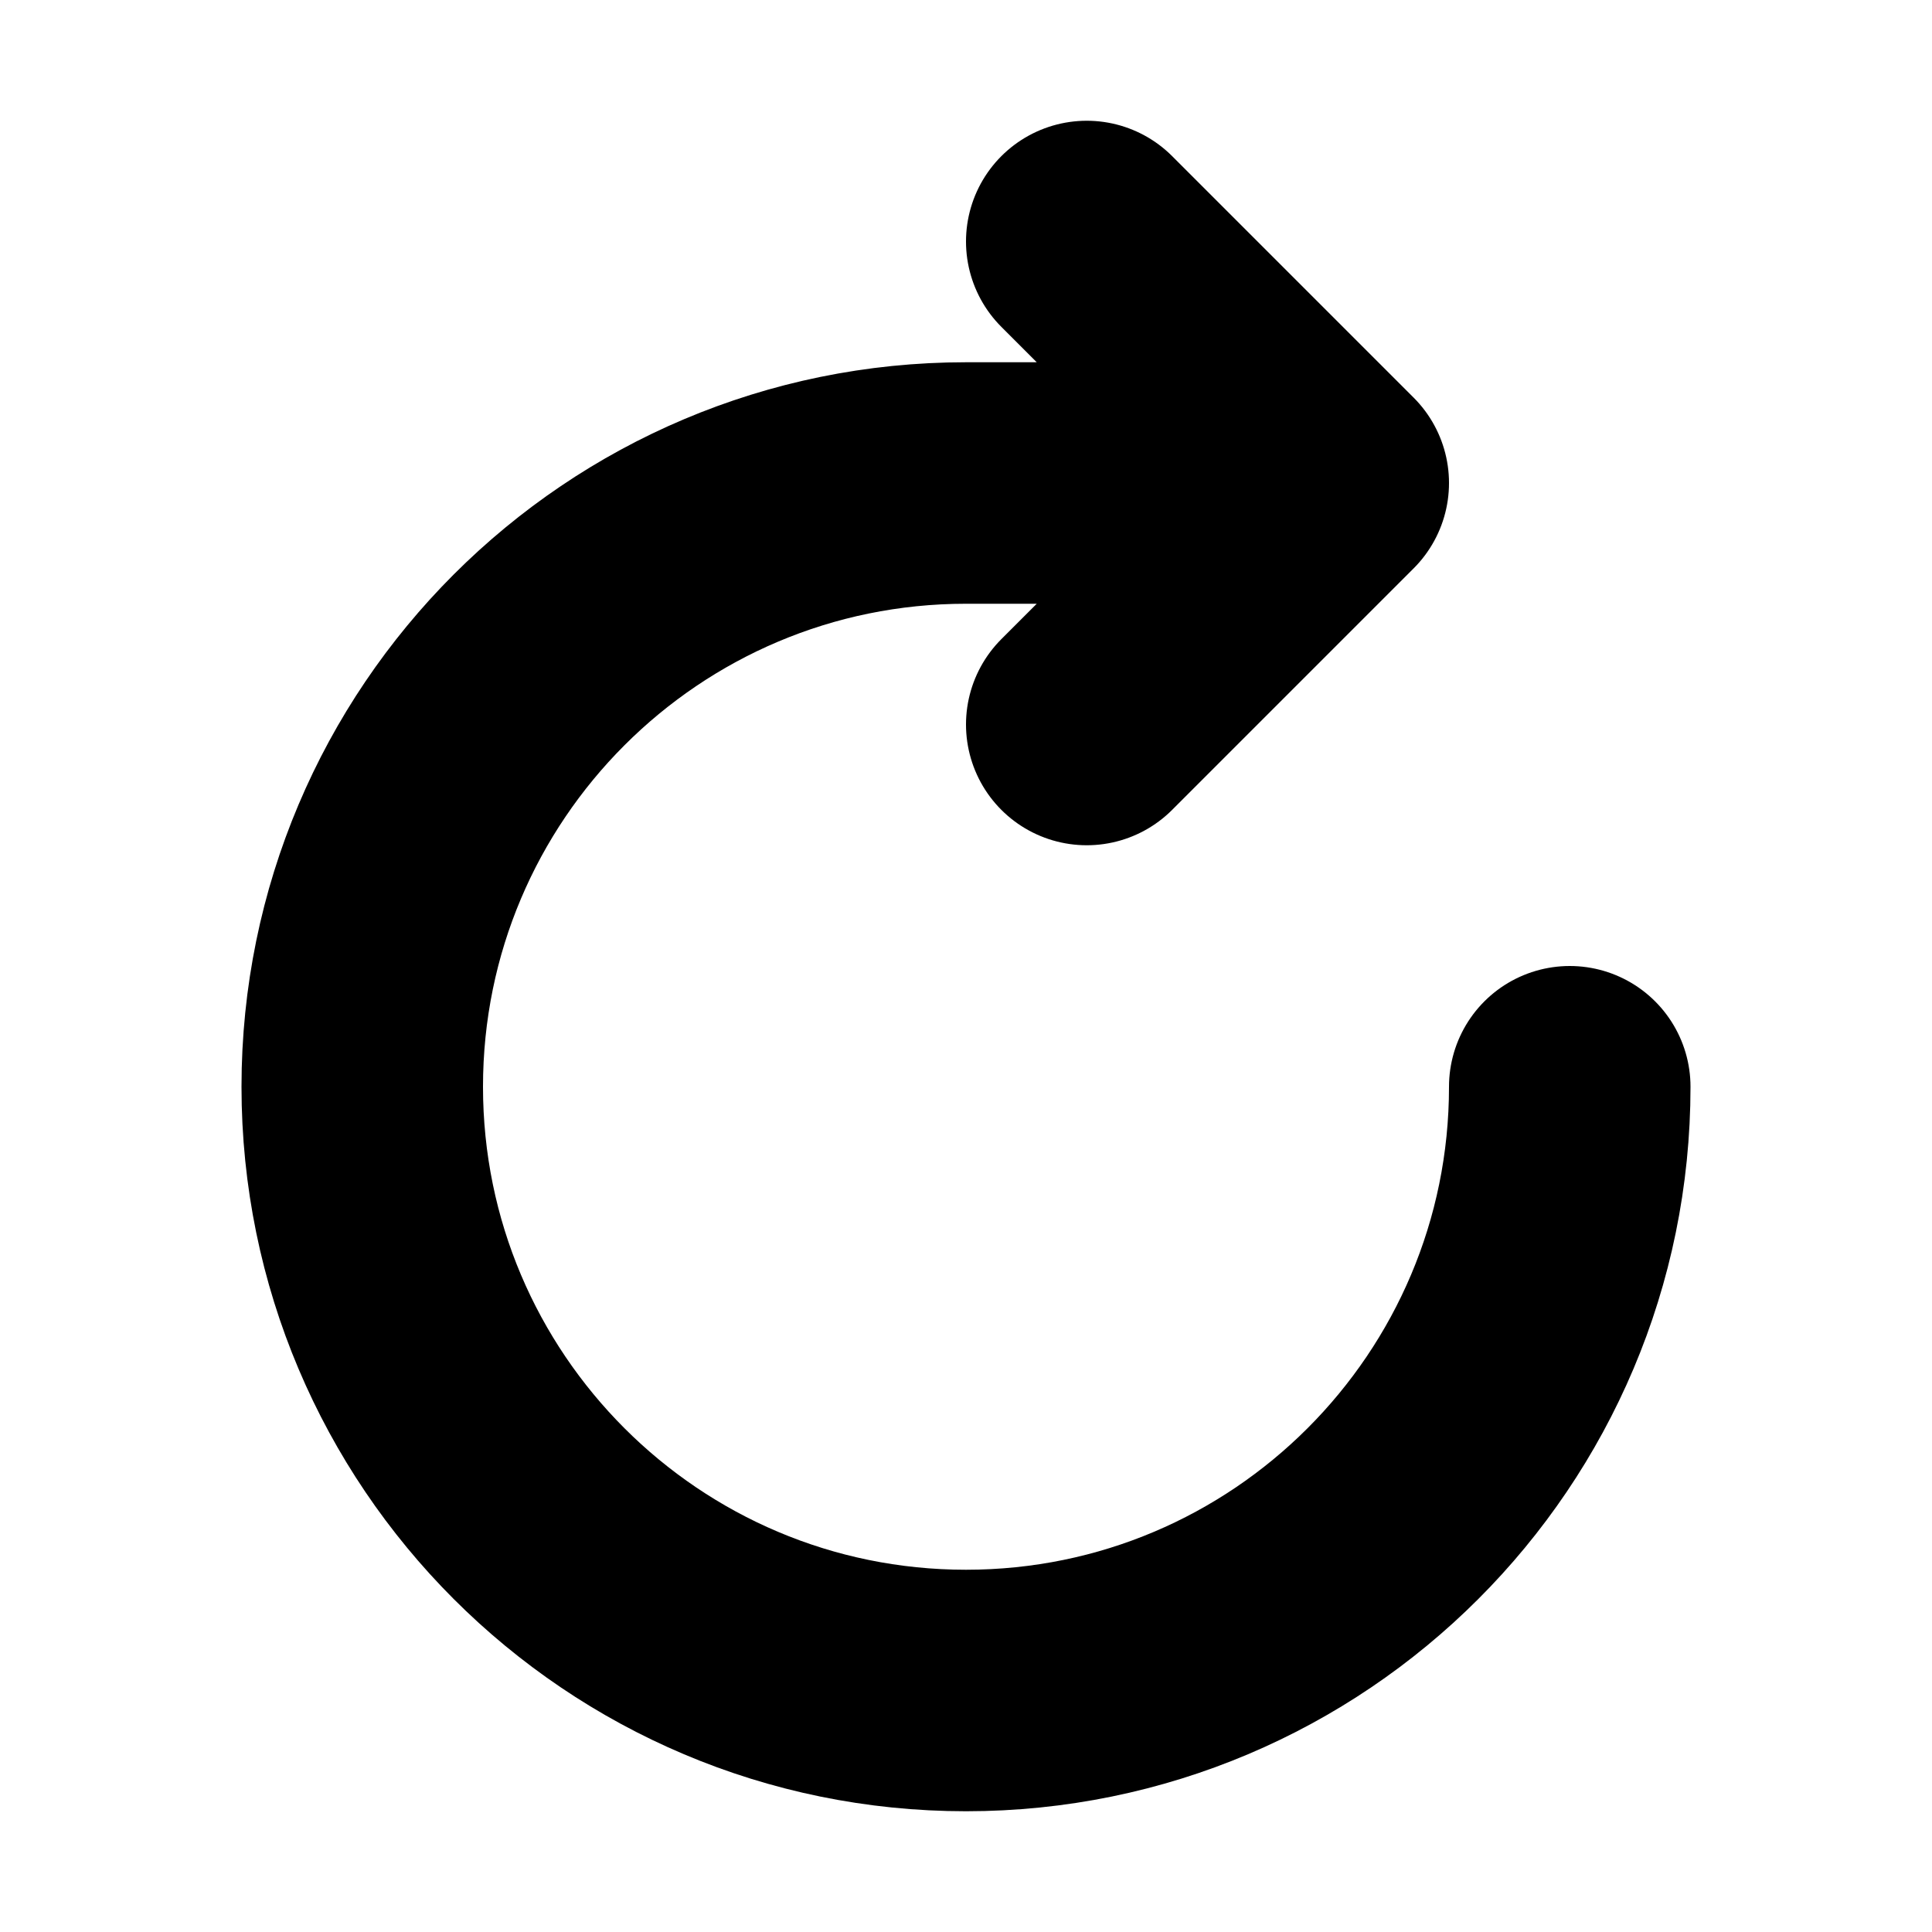
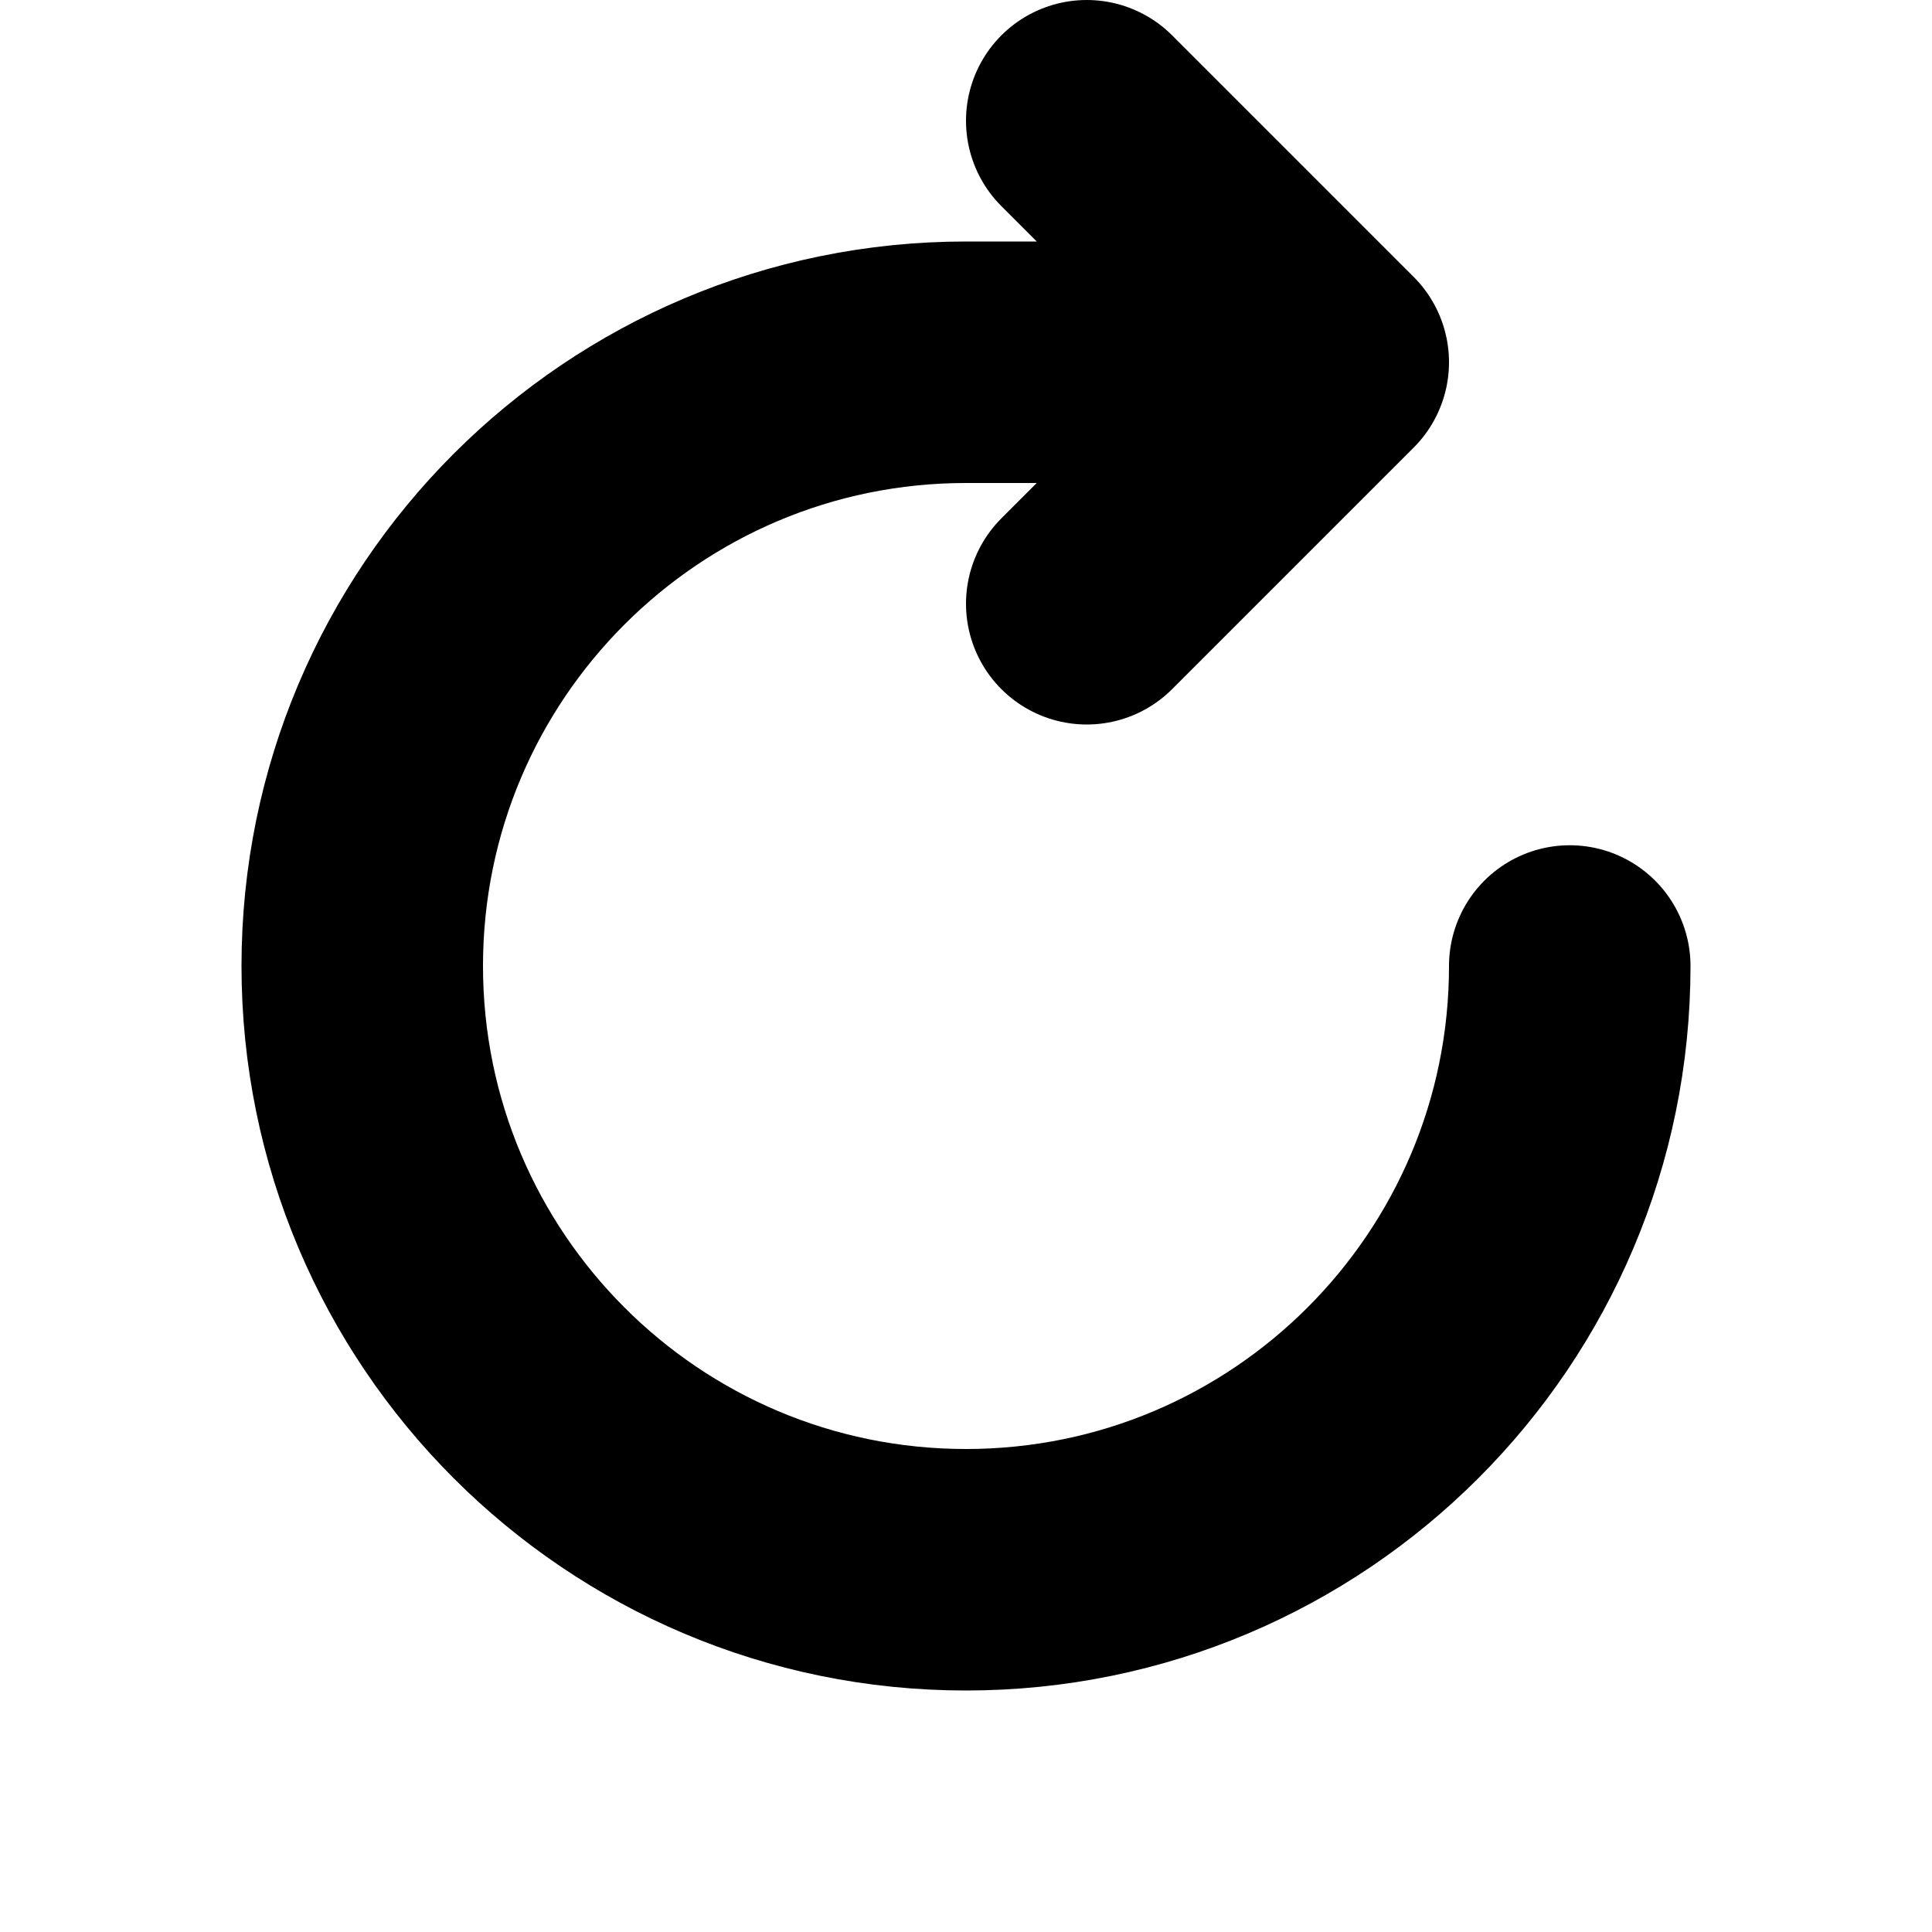
<svg xmlns="http://www.w3.org/2000/svg" width="16" height="16" viewBox="0 0 16 16" fill="none">
-   <path d="M13 9C13 11.761 10.761 14 8 14C5.239 14 3 11.761 3 9C3 6.239 5.239 4 8 4H11M11 4L9 6M11 4L9 2" stroke="currentColor" stroke-width="2" stroke-linecap="round" stroke-linejoin="round" class="icon-light" />
+   <path d="M13 8C13 10.761 10.761 13 8 13C5.239 13 3 10.761 3 8C3 5.239 5.239 3 8 3H11M11 3L9 5M11 3L9 1" stroke="currentColor" stroke-width="2" stroke-linecap="round" stroke-linejoin="round" class="icon-light" />
</svg>
